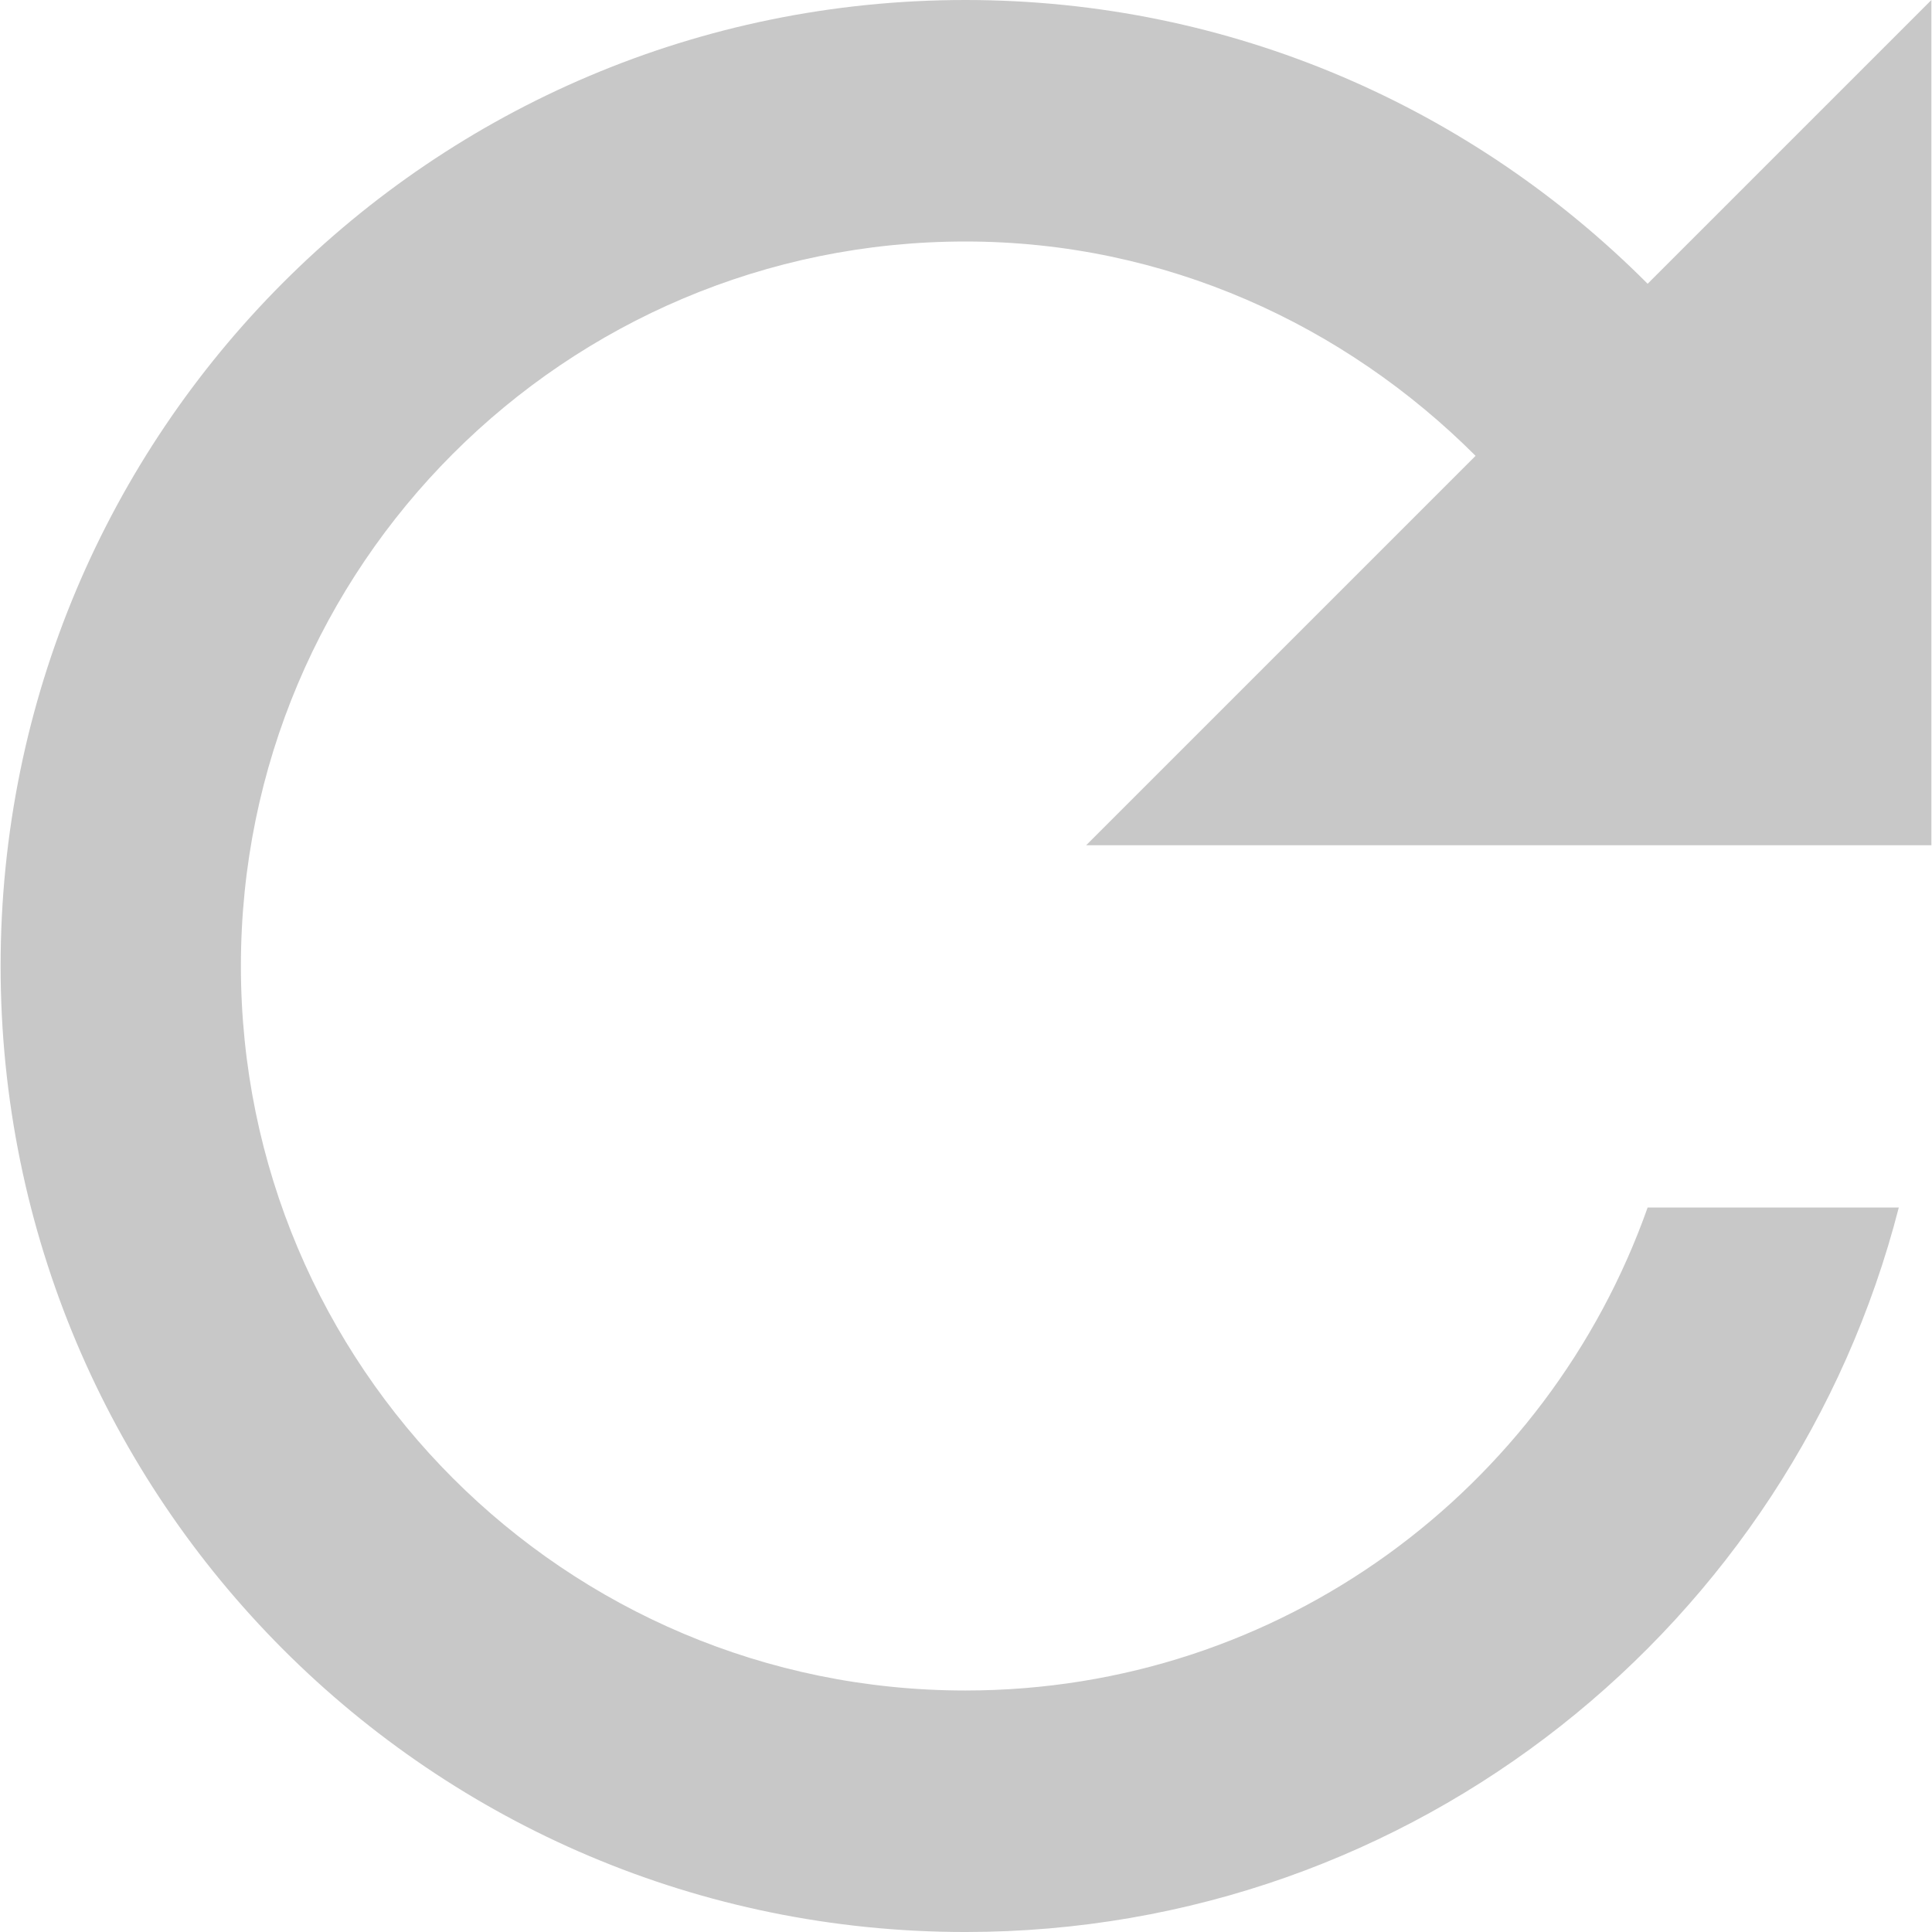
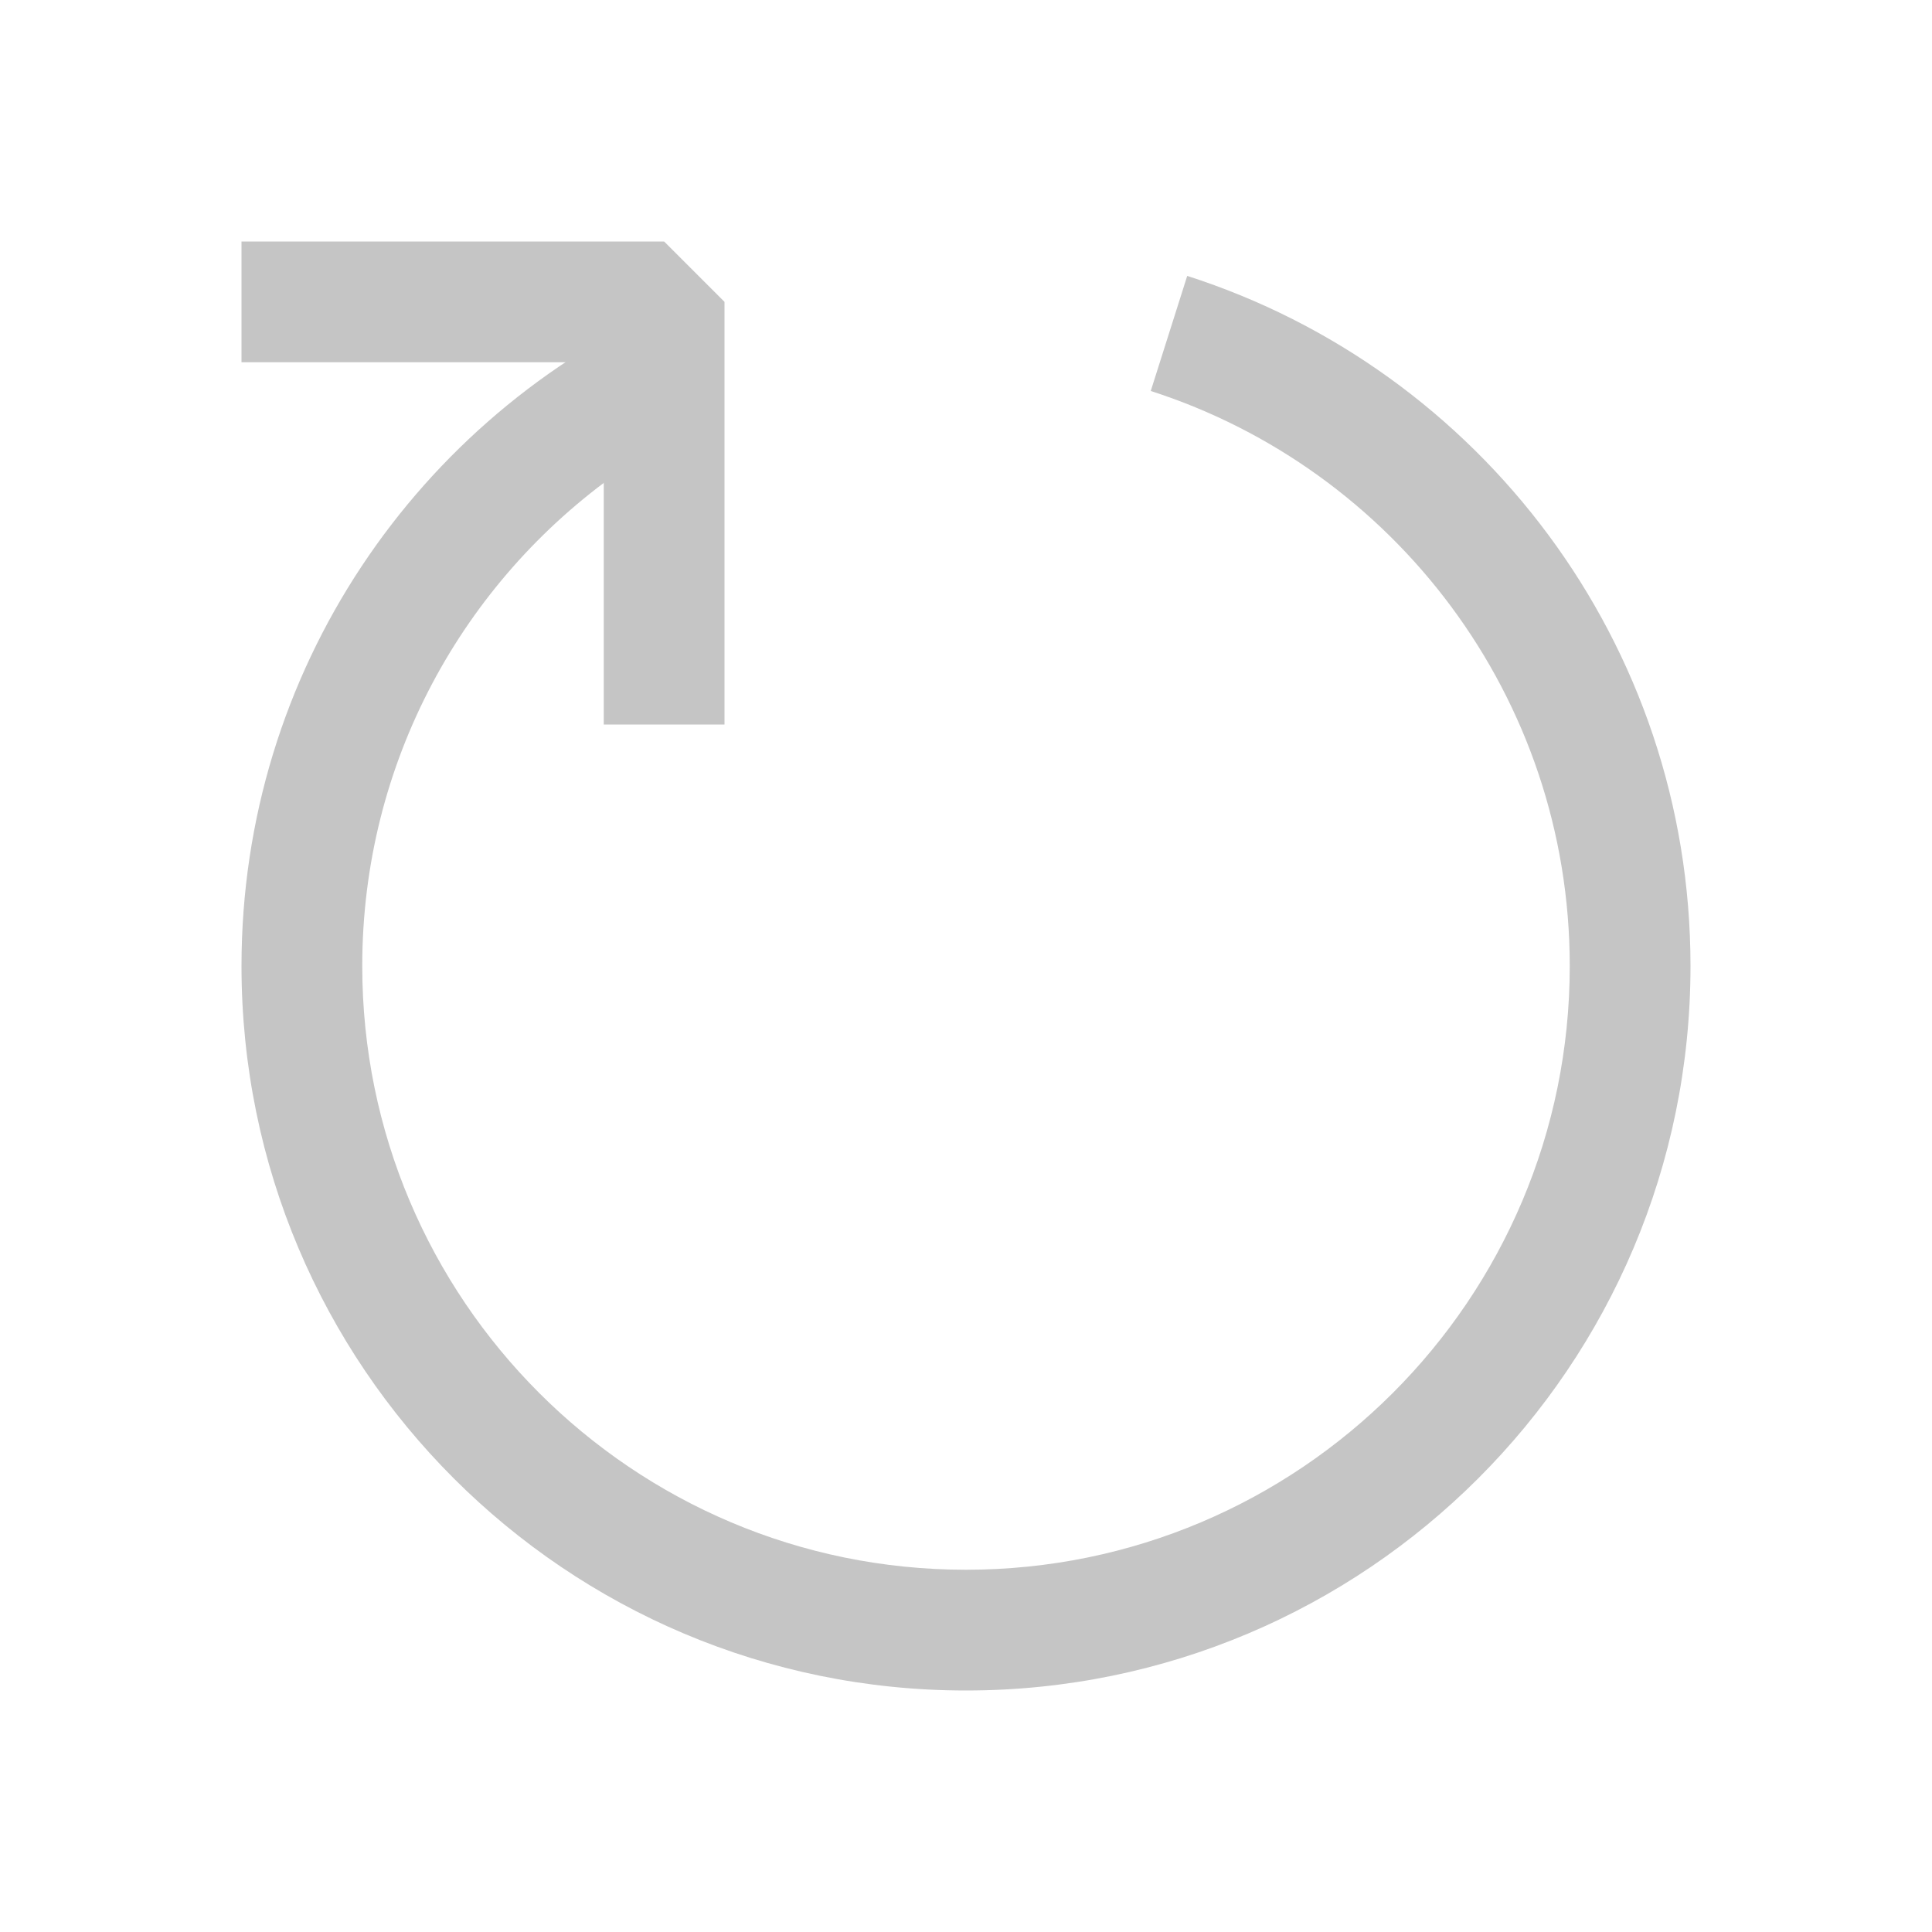
- <svg xmlns="http://www.w3.org/2000/svg" version="1.1" id="Capa_1" x="0px" y="0px" viewBox="0 0 341.333 341.333" style="enable-background:new 0 0 341.333 341.333;" xml:space="preserve" width="512px" height="512px">
-   <g>
-     <g>
-       <g>
-         <path d="M341.227,149.333V0l-50.133,50.133C260.267,19.2,217.707,0,170.56,0C76.267,0,0.107,76.373,0.107,170.667    s76.16,170.667,170.453,170.667c79.467,0,146.027-54.4,164.907-128h-44.373c-17.6,49.707-64.747,85.333-120.533,85.333    c-70.72,0-128-57.28-128-128s57.28-128,128-128c35.307,0,66.987,14.72,90.133,37.867l-68.8,68.8H341.227z" data-original="#000000" class="active-path" data-old_color="#c8c8c8" fill="#c8c8c8" />
-       </g>
-     </g>
-   </g>
+ <svg xmlns="http://www.w3.org/2000/svg" width="16" height="16" viewBox="0 0 16 16" fill="none">
+   <path fill-rule="evenodd" clip-rule="evenodd" d="M5.563 2.516C3.463 3.45 2 5.554 2 8C2 11.314 4.686 14 8 14C11.314 14 14 11.314 14 8C14 5.325 12.25 3.059 9.832 2.285L9.53 3.238C11.543 3.885 13 5.772 13 8C13 10.761 10.761 13 8 13C5.239 13 3 10.761 3 8C3 6.311 3.837 4.818 5.12 3.912L5.563 2.516Z" fill="#C5C5C5" />
+   <path fill-rule="evenodd" clip-rule="evenodd" d="M5 3H2V2H5.5L6 2.5V6H5V3Z" fill="#C5C5C5" />
</svg>
